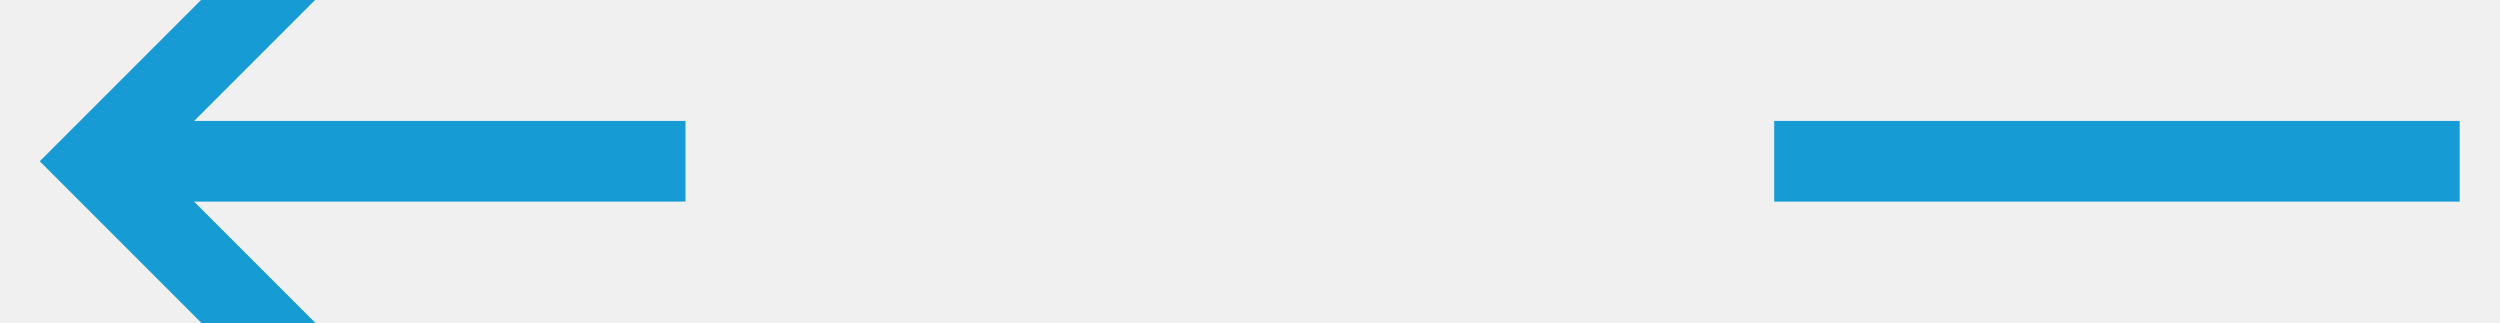
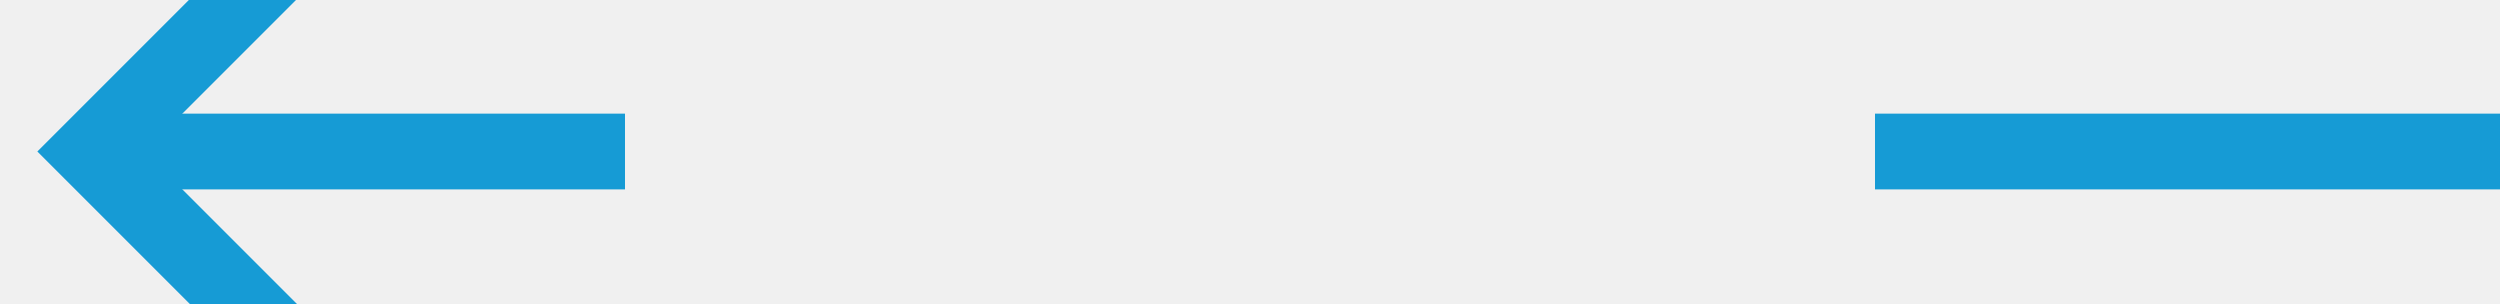
- <svg xmlns="http://www.w3.org/2000/svg" version="1.1" width="62px" height="8px" viewBox="558 1926  62 8">
+ <svg xmlns="http://www.w3.org/2000/svg" version="1.1" width="66px" height="8px" viewBox="636 1866  66 8">
  <defs>
-     <mask fill="white" id="clip34">
-       <path d="M 572.5 1917  L 605.5 1917  L 605.5 1944  L 572.5 1944  Z M 572.5 1899  L 605.5 1899  L 605.5 1968  L 572.5 1968  Z " fill-rule="evenodd" />
+     <mask fill="white" id="clip332">
+       <path d="M 652.5 1857  L 685.5 1857  L 685.5 1884  L 652.5 1884  Z M 636 1857  L 709 1857  L 709 1884  L 636 1884  Z " fill-rule="evenodd" />
    </mask>
  </defs>
-   <g transform="matrix(0 1 -1 0 2519 1341 )">
-     <path d="M 589 1917  L 589 1900  M 589 1944  L 589 1958  " stroke-width="2" stroke="#169bd5" fill="none" />
-     <path d="M 593.293 1952.893  L 589 1957.186  L 584.707 1952.893  L 583.293 1954.307  L 588.293 1959.307  L 589 1960.014  L 589.707 1959.307  L 594.707 1954.307  L 593.293 1952.893  Z " fill-rule="nonzero" fill="#169bd5" stroke="none" mask="url(#clip34)" />
+   <g transform="matrix(-1 0 0 -1 1338 3740 )">
+     <path d="M 652.5 1870  L 636 1870  M 685.5 1870  L 699 1870  " stroke-width="2" stroke="#169bd5" fill="none" />
+     <path d="M 693.893 1865.707  L 698.186 1870  L 693.893 1874.293  L 695.307 1875.707  L 700.307 1870.707  L 701.014 1870  L 700.307 1869.293  L 695.307 1864.293  L 693.893 1865.707  Z " fill-rule="nonzero" fill="#169bd5" stroke="none" mask="url(#clip332)" />
  </g>
</svg>
